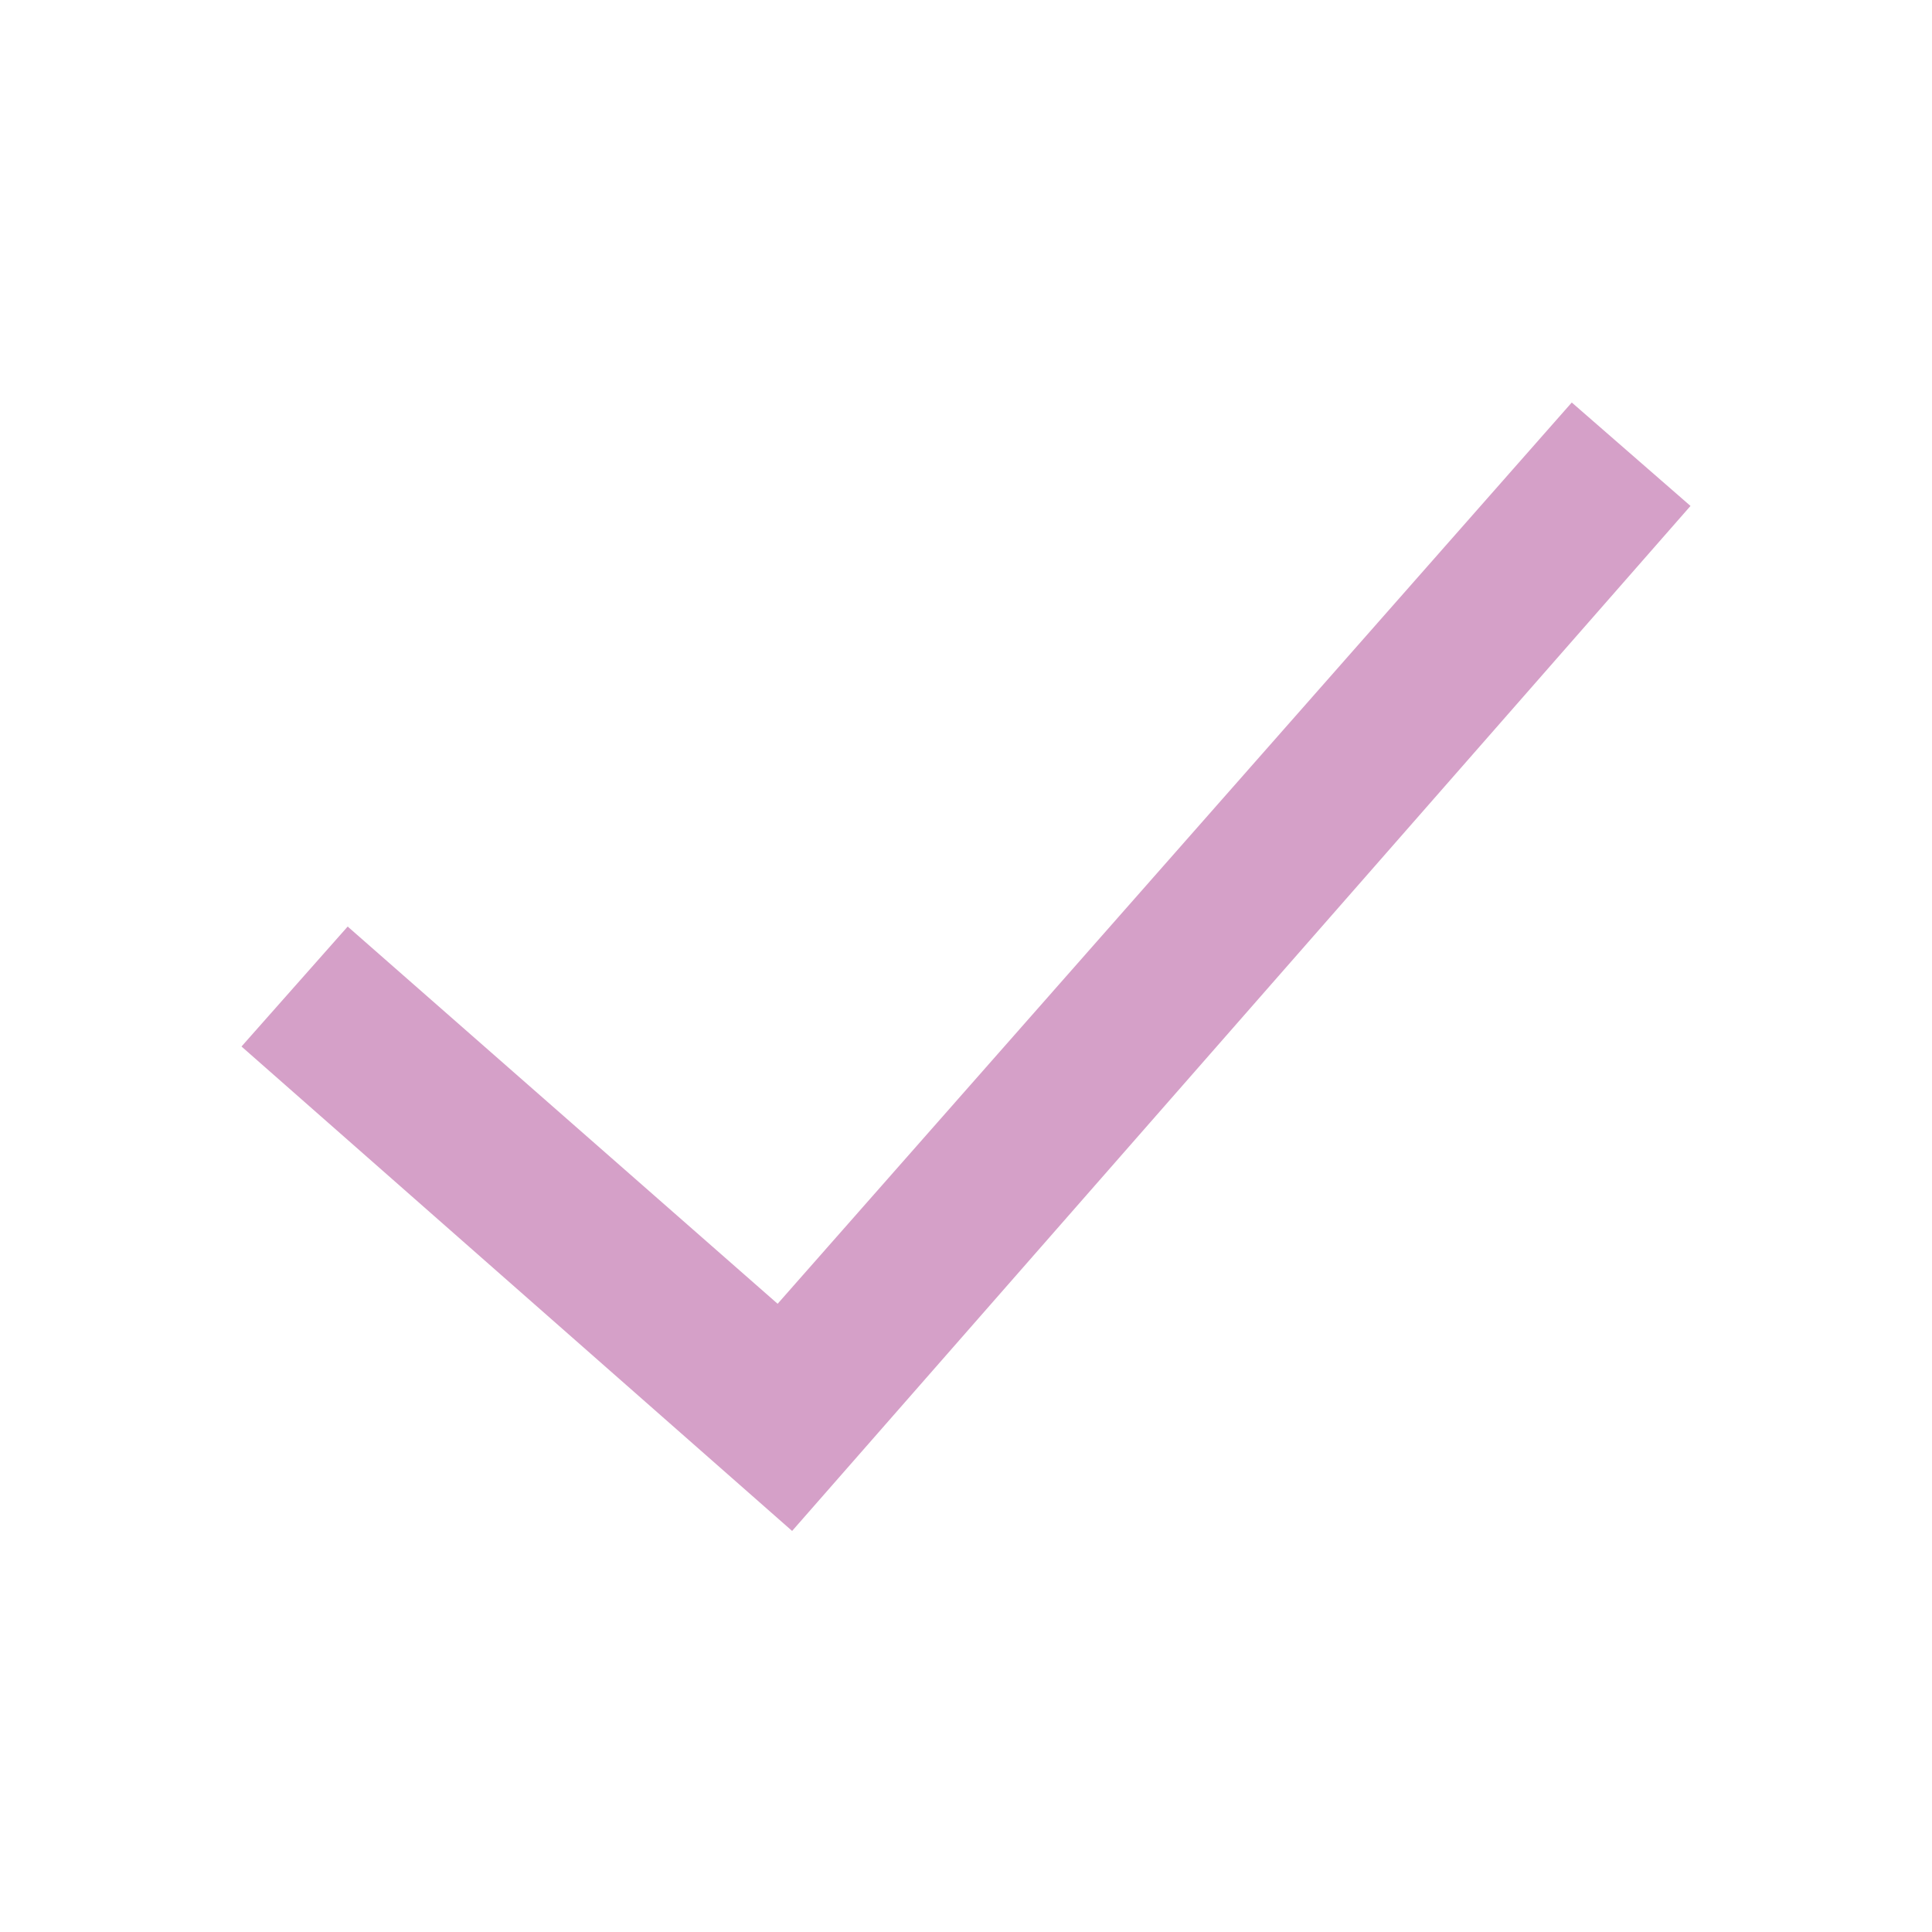
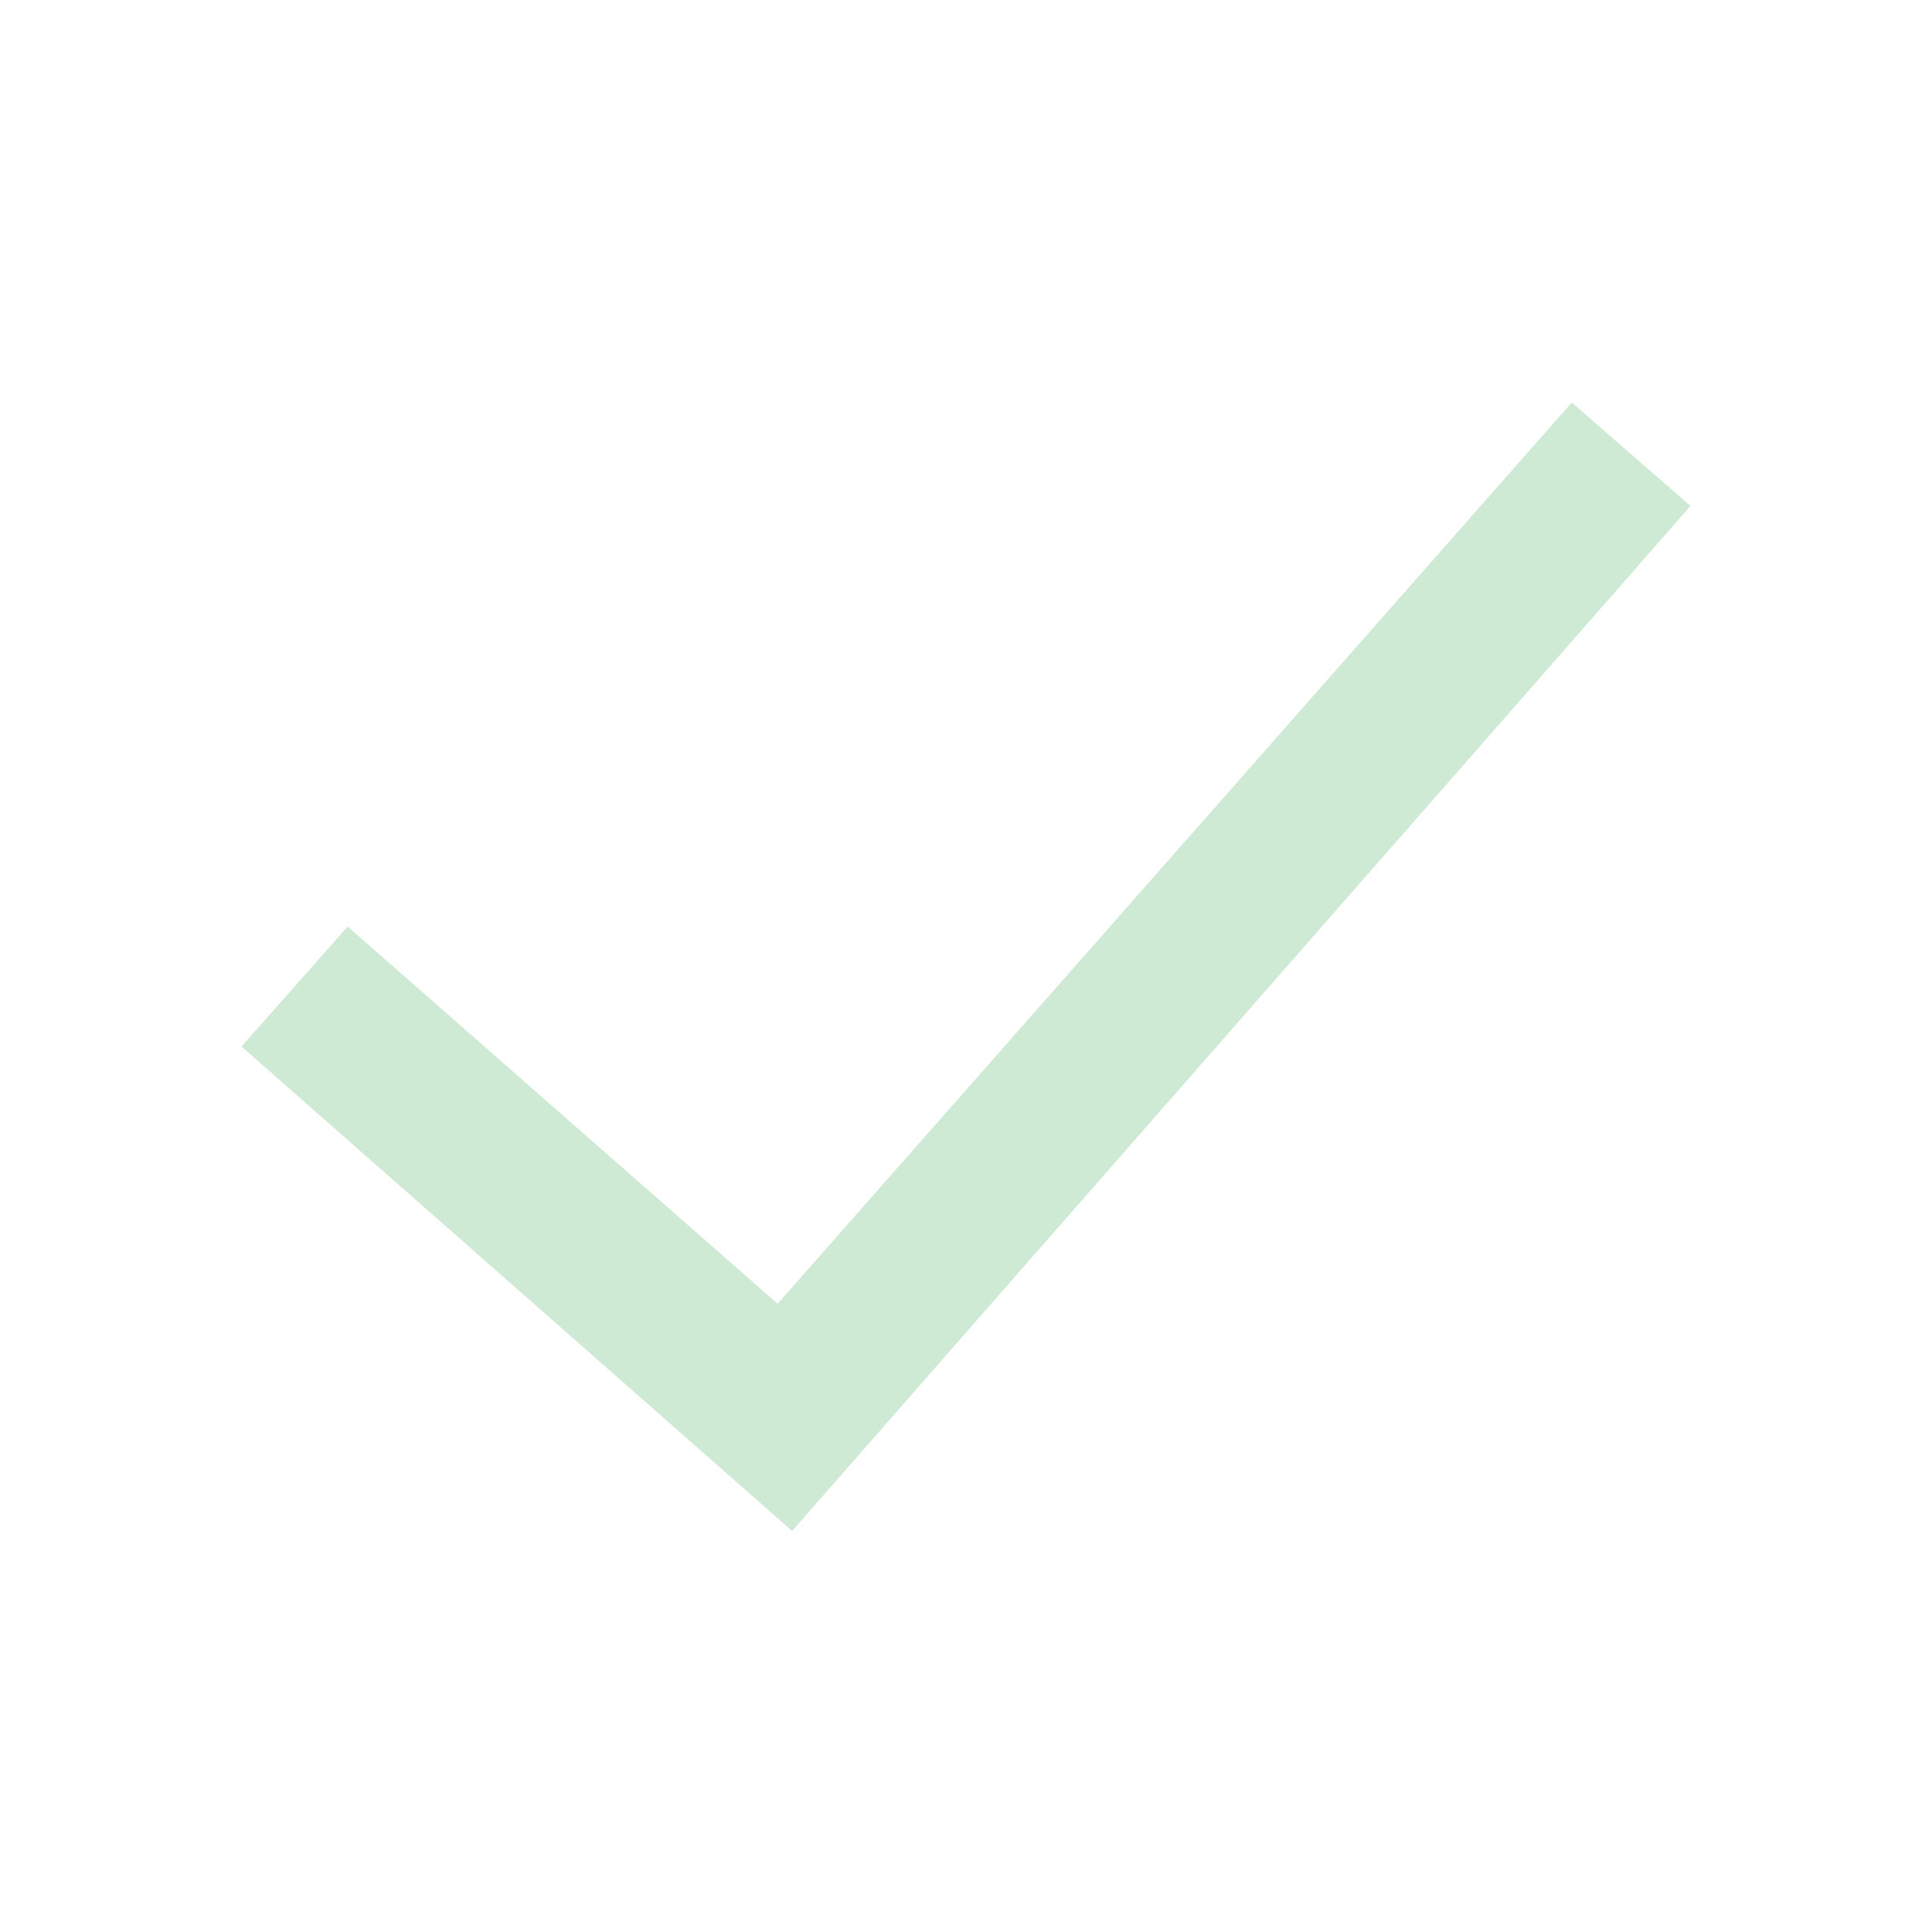
- <svg xmlns="http://www.w3.org/2000/svg" fill="#d5a0c8" width="24" height="24" fill-rule="evenodd" clip-rule="evenodd">
+ <svg xmlns="http://www.w3.org/2000/svg" fill="#cee9d4" width="24" height="24" fill-rule="evenodd" clip-rule="evenodd">
  <path d="M21 6.285l-11.16 12.733-6.84-6.018 1.319-1.49 5.341 4.686 9.865-11.196 1.475 1.285z" />
</svg>
